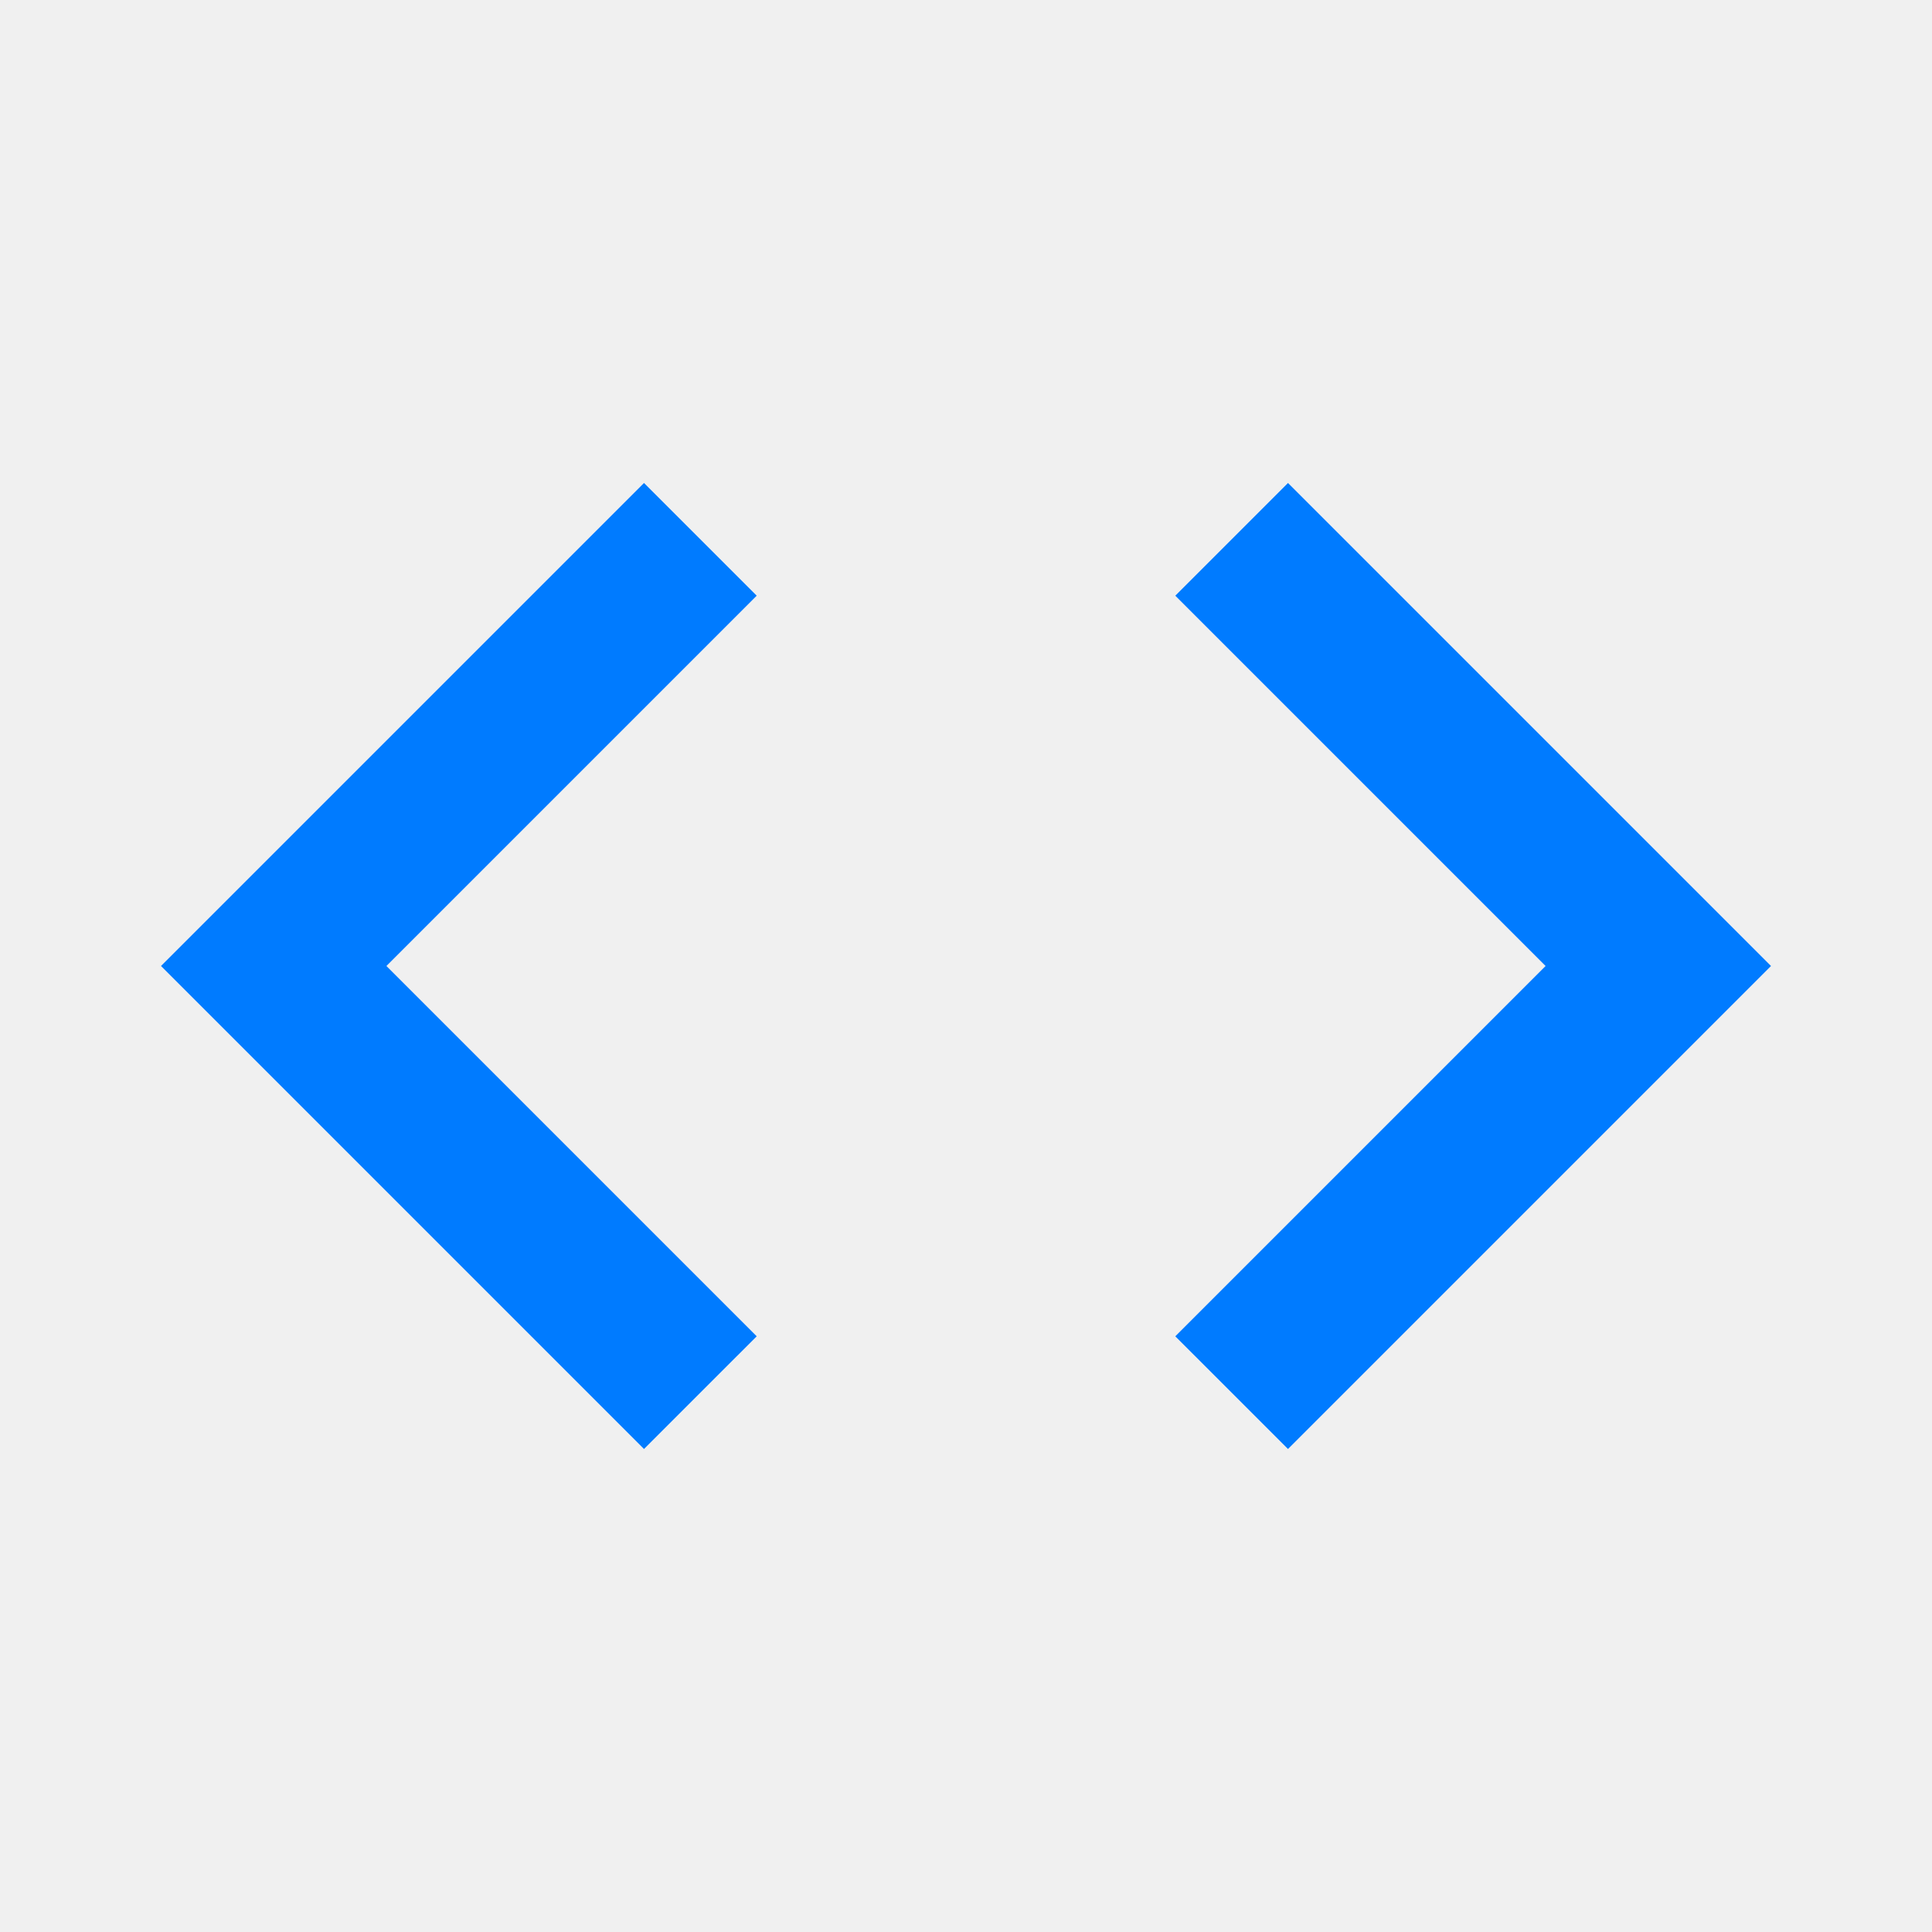
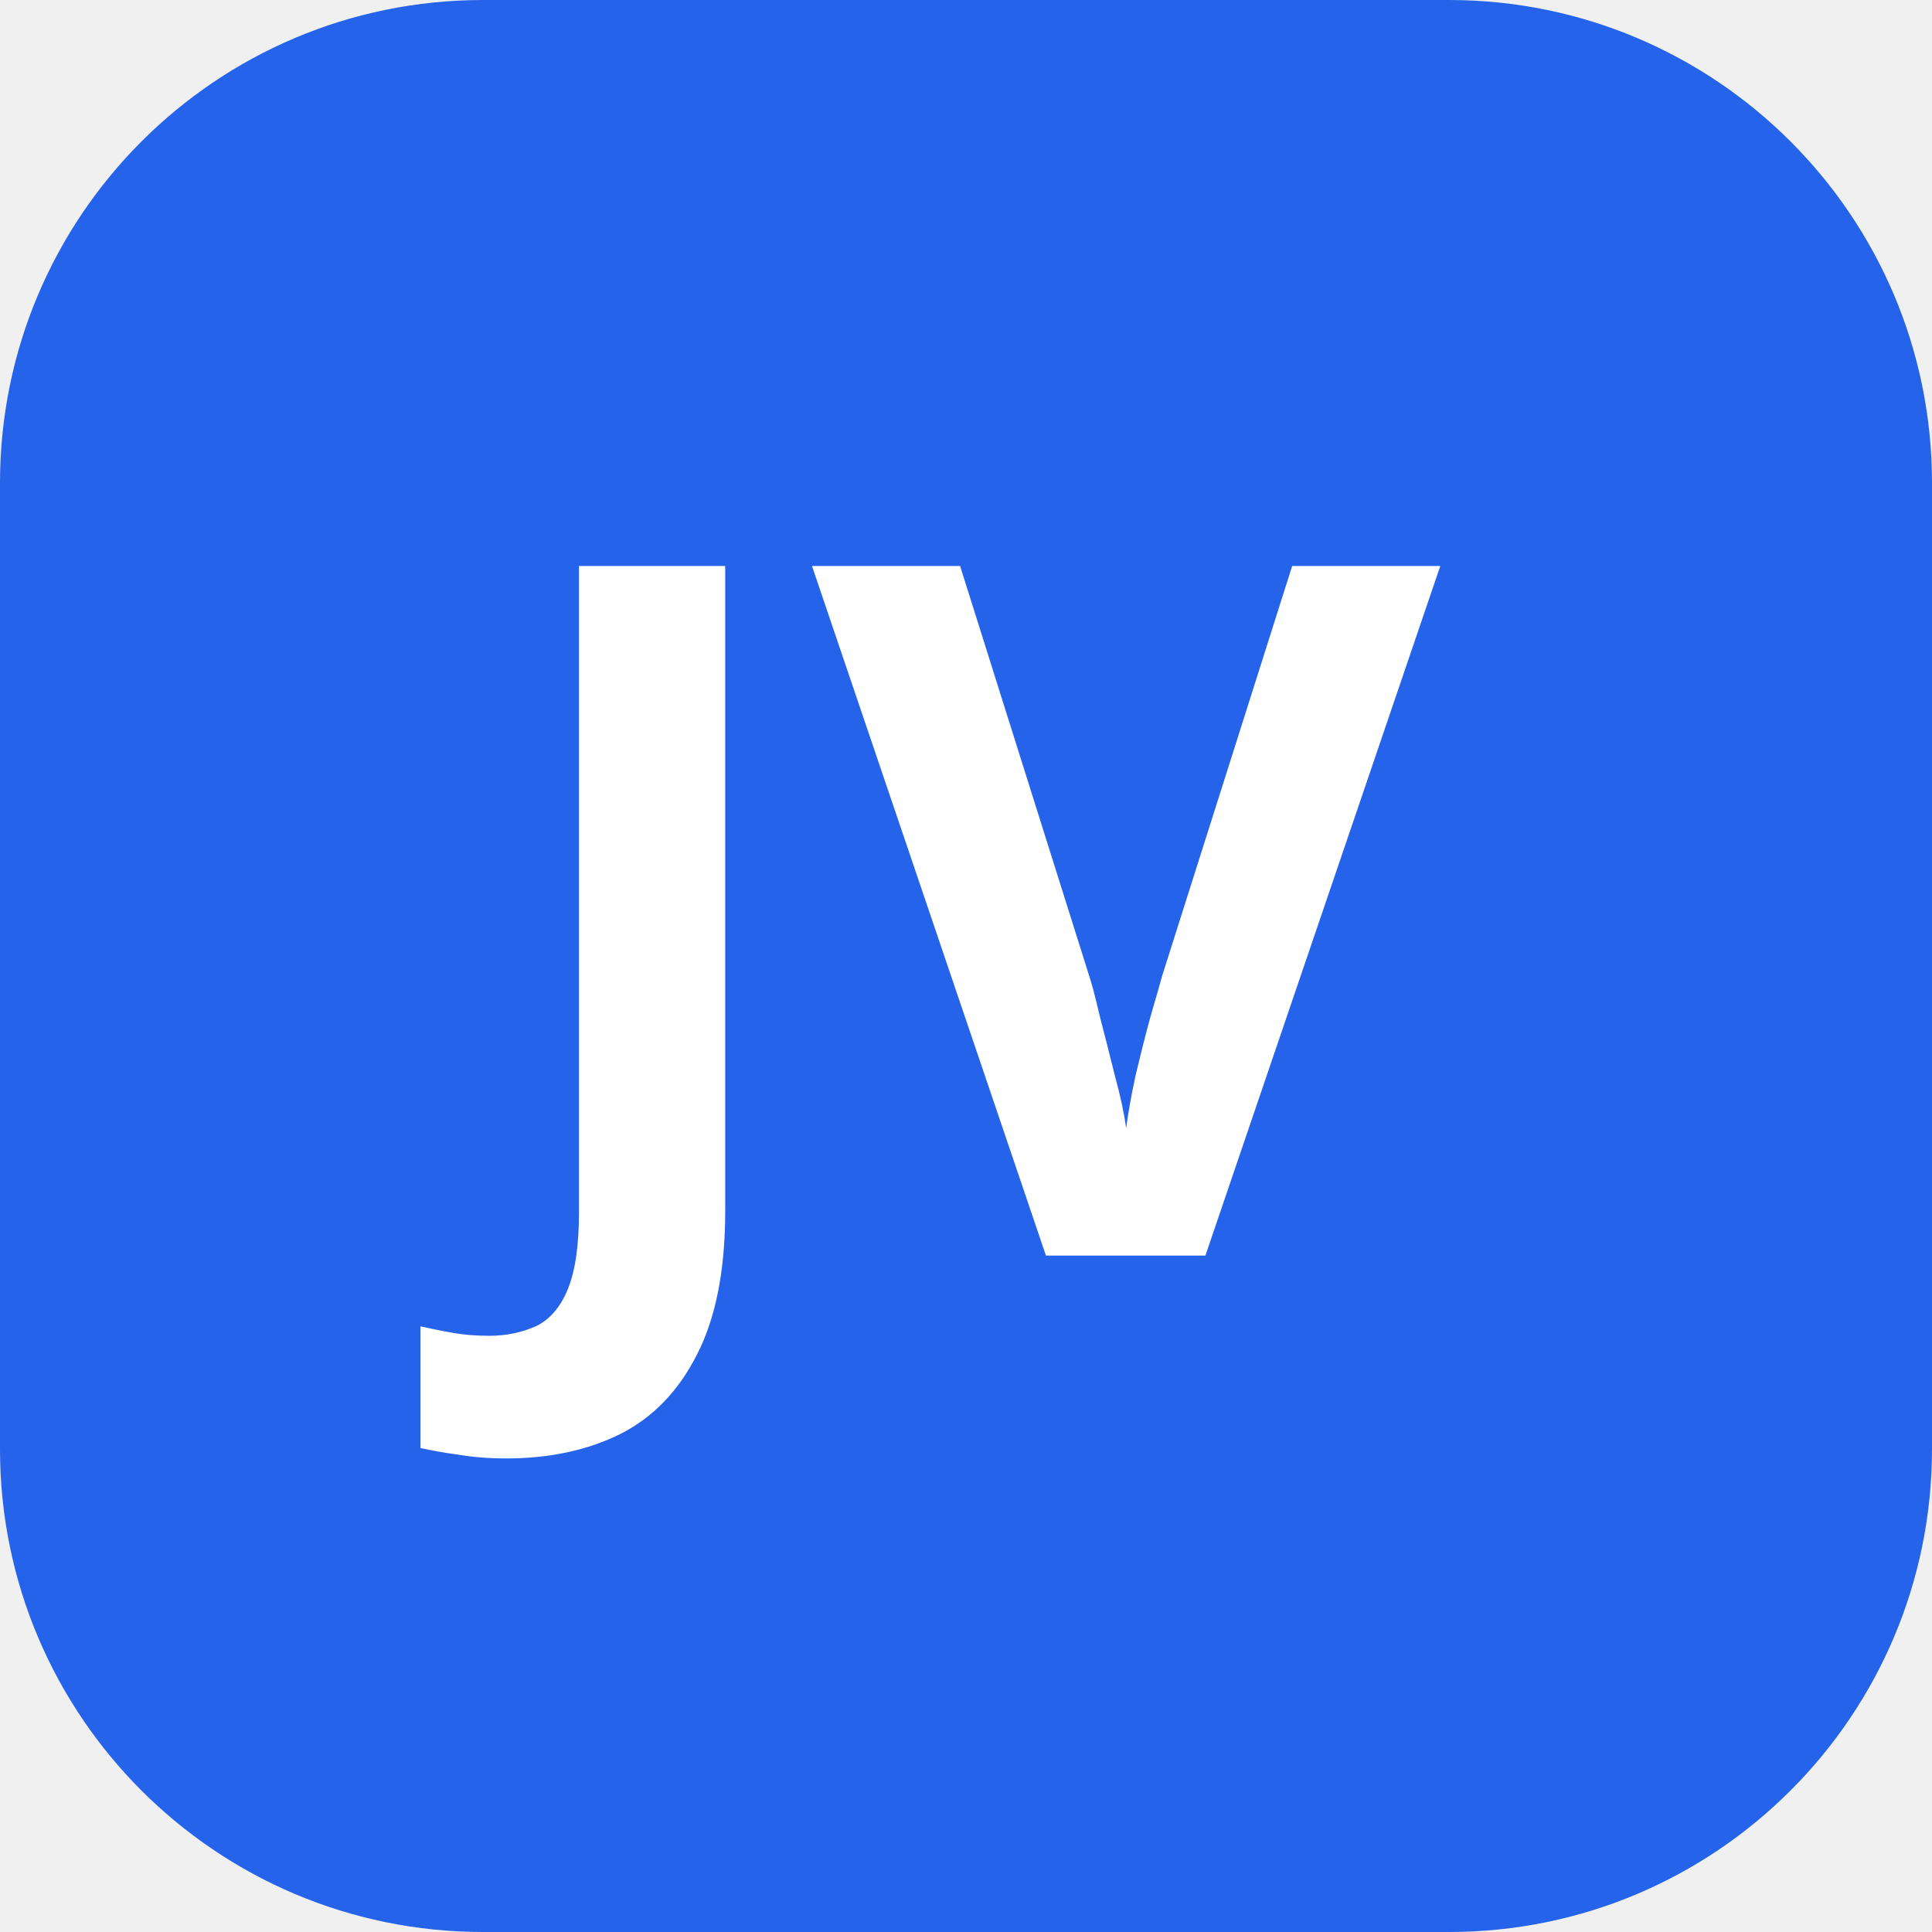
- <svg xmlns="http://www.w3.org/2000/svg" viewBox="0 0 24 24" width="24" height="24">
-   <path fill="#007bff" d="M9.4 16.6L4.8 12l4.6-4.6L8 6l-6 6 6 6 1.4-1.4zm5.2 0l4.6-4.6-4.6-4.6L16 6l6 6-6 6-1.4-1.4z" />
+ <svg xmlns="http://www.w3.org/2000/svg" width="32" height="32" viewBox="0 0 32 32" fill="none">
+   <rect width="32" height="32" rx="8" fill="#2563eb" />
+   <text x="50%" y="50%" text-anchor="middle" dy=".3em" fill="white" font-family="Poppins, sans-serif" font-size="16" font-weight="700">
+         JV
+     </text>
</svg>
